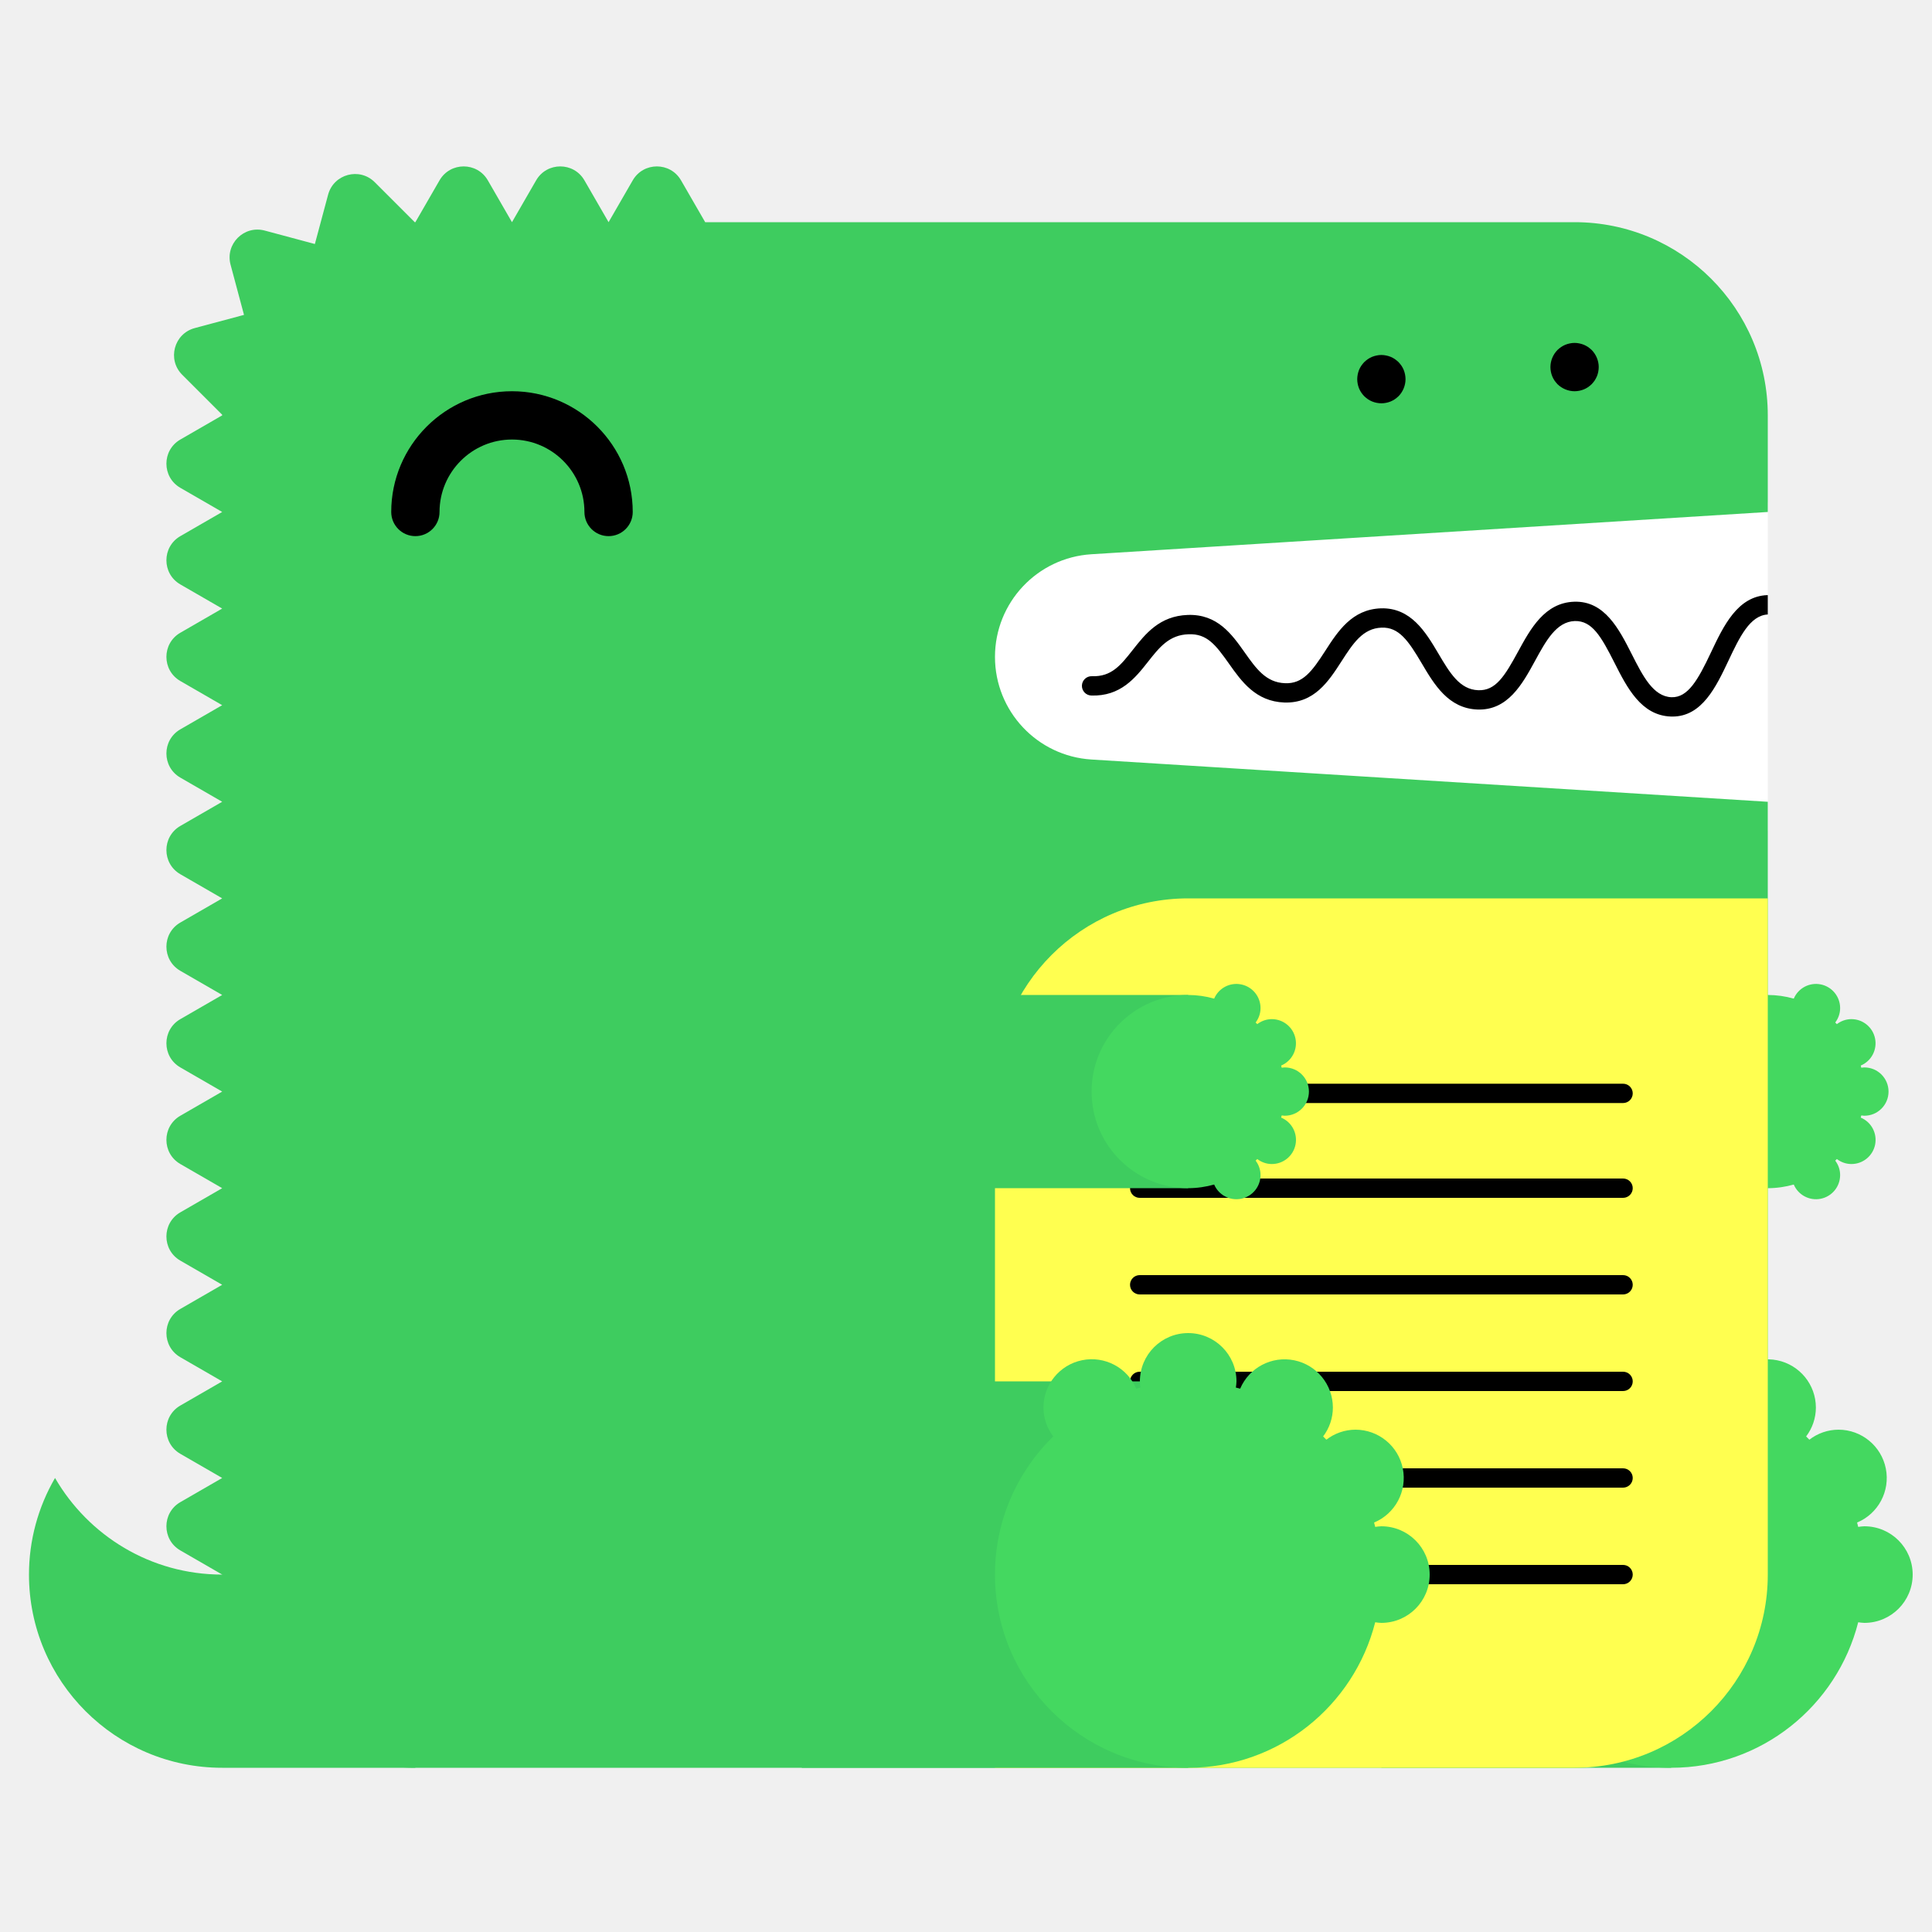
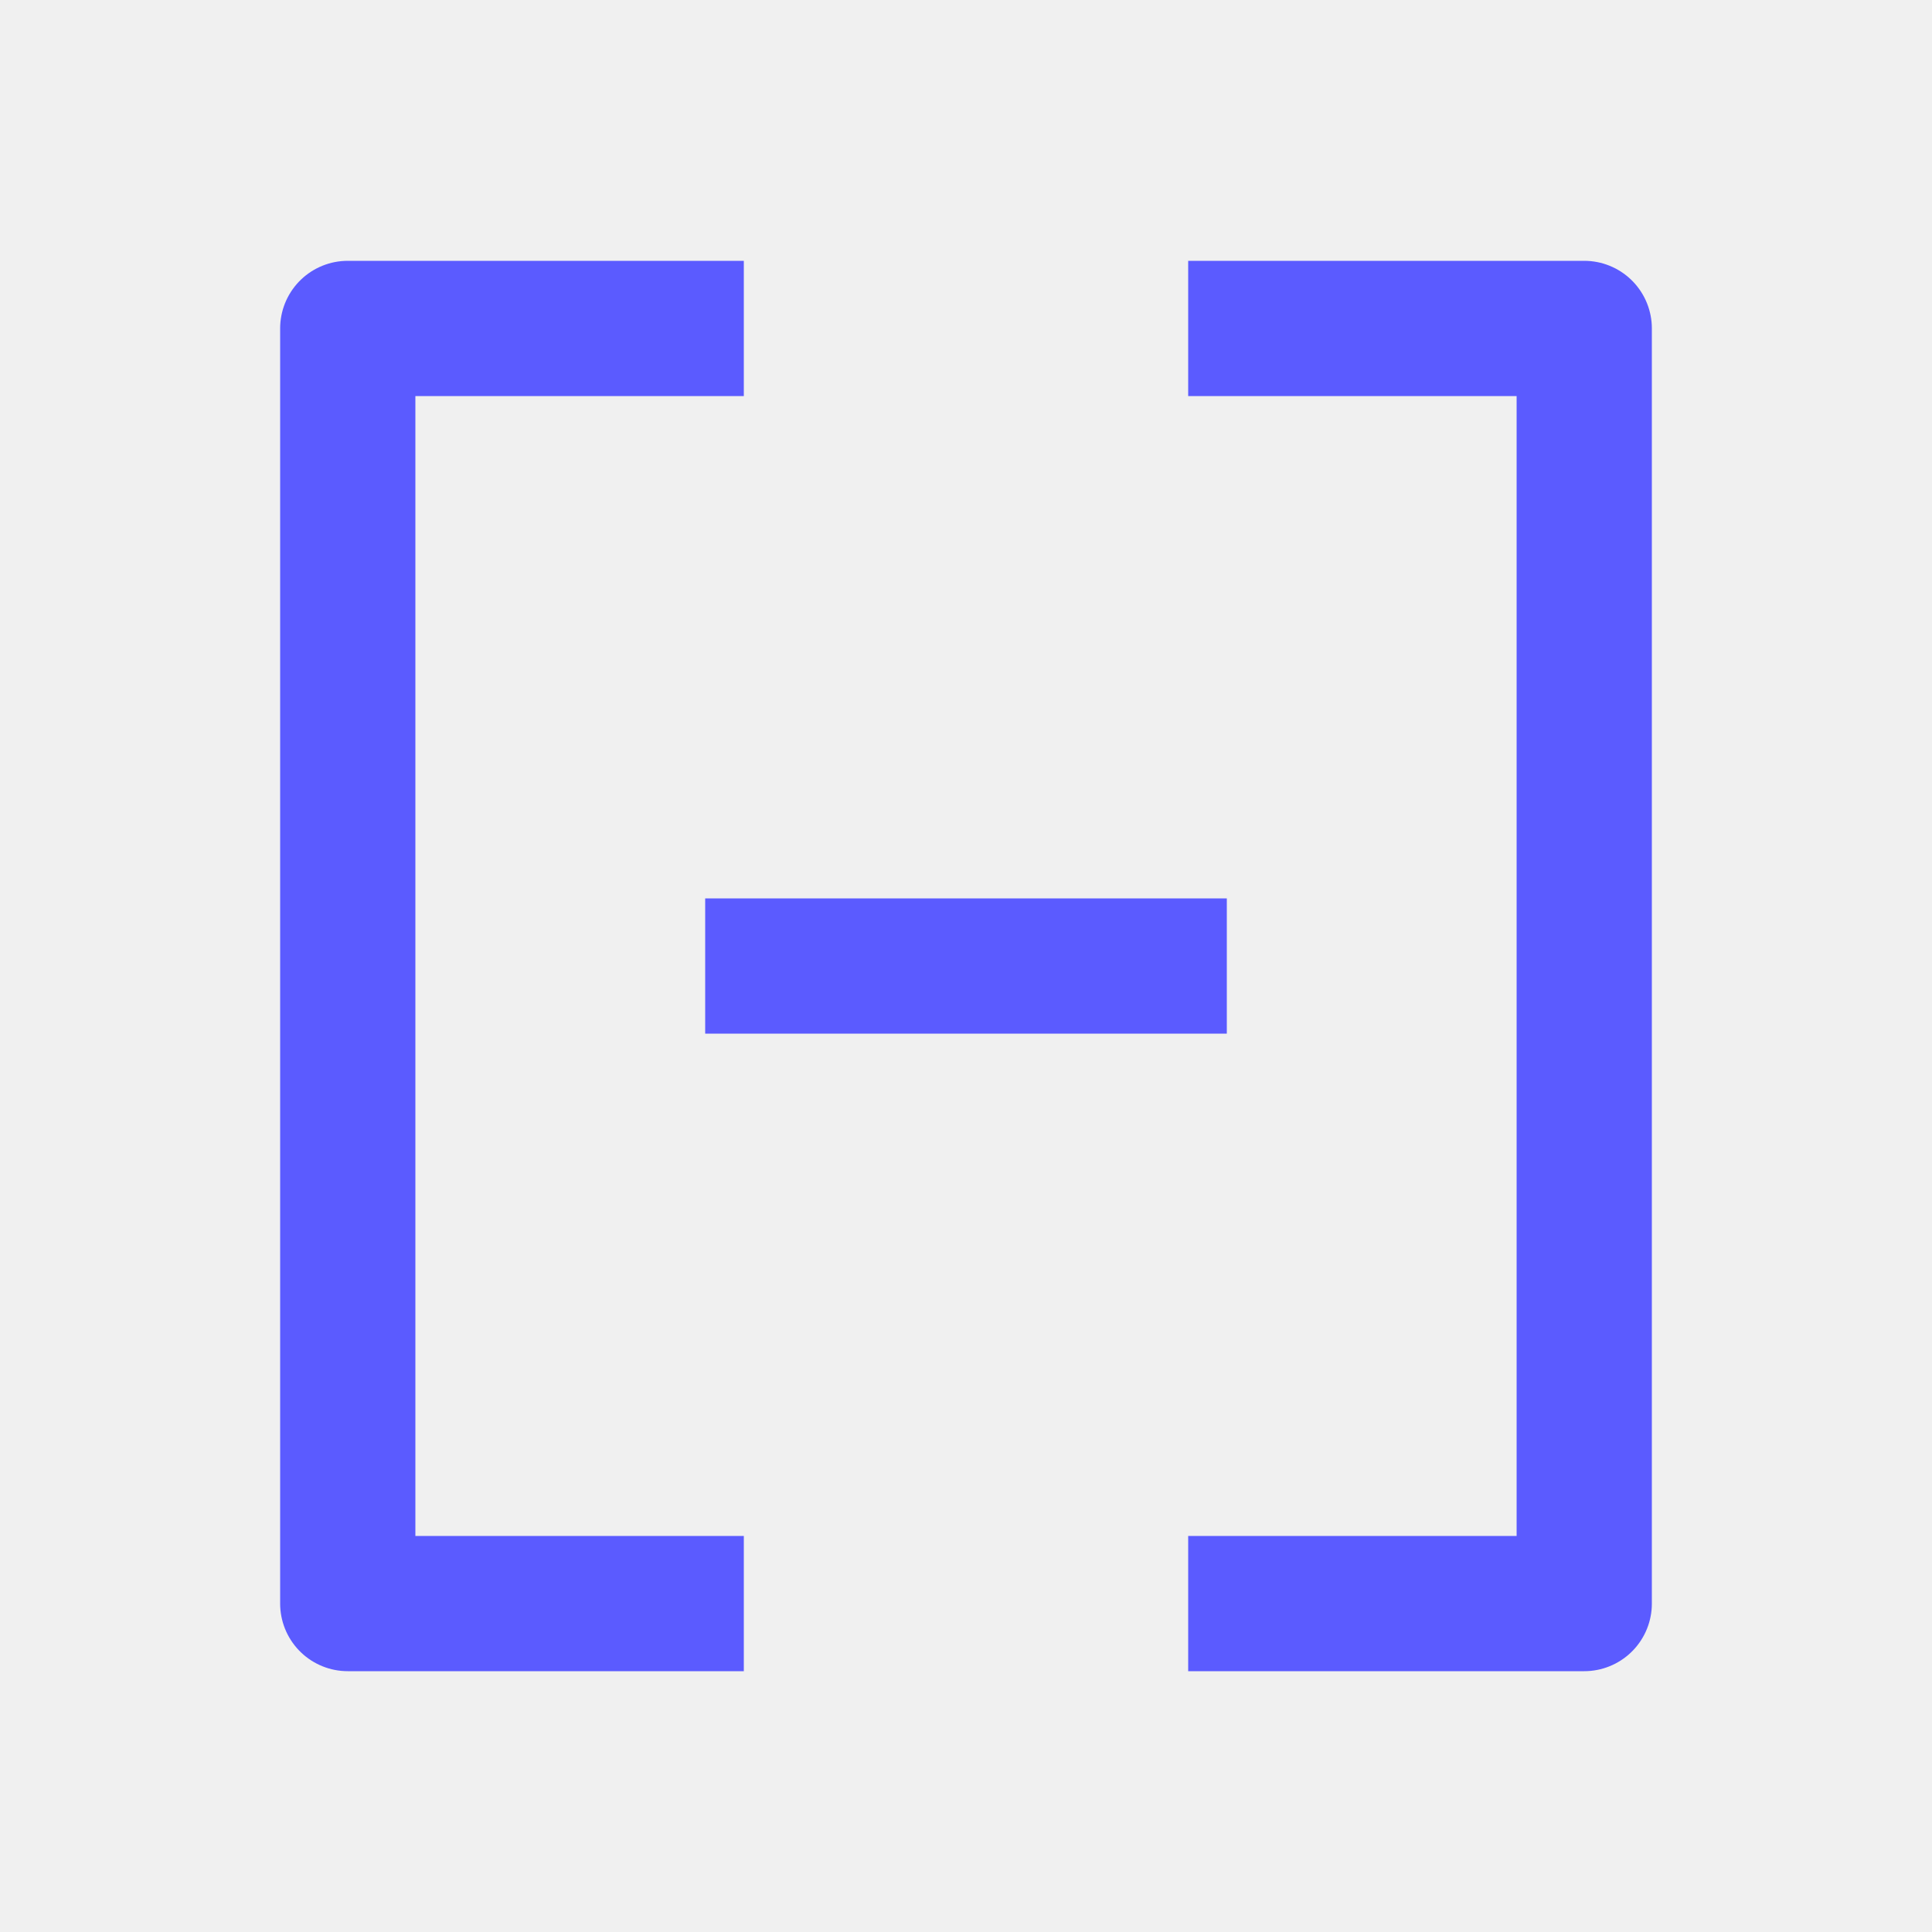
- <svg xmlns="http://www.w3.org/2000/svg" width="200" height="200" viewBox="0 0 200 200">
-   <g fill="none" fill-rule="evenodd">
-     <path fill="#FFF" d="M99 52h84v34H99z" />
-     <path d="M23 163c-7.398 0-13.843-4.027-17.303-10A19.886 19.886 0 0 0 3 163c0 11.046 8.954 20 20 20h20v-20H23z" fill="#3ECC5F" />
-     <path d="M112.98 57.376L183 53V43c0-11.046-8.954-20-20-20H73l-2.5-4.33c-1.112-1.925-3.889-1.925-5 0L63 23l-2.5-4.33c-1.111-1.925-3.889-1.925-5 0L53 23l-2.5-4.33c-1.111-1.925-3.889-1.925-5 0L43 23c-.022 0-.042.003-.065.003l-4.142-4.141c-1.57-1.571-4.252-.853-4.828 1.294l-1.369 5.104-5.192-1.392c-2.148-.575-4.111 1.389-3.535 3.536l1.39 5.193-5.102 1.367c-2.148.576-2.867 3.259-1.296 4.83l4.142 4.142c0 .021-.003.042-.003.064l-4.33 2.5c-1.925 1.111-1.925 3.889 0 5L23 53l-4.33 2.5c-1.925 1.111-1.925 3.889 0 5L23 63l-4.33 2.5c-1.925 1.111-1.925 3.889 0 5L23 73l-4.33 2.5c-1.925 1.111-1.925 3.889 0 5L23 83l-4.33 2.5c-1.925 1.111-1.925 3.889 0 5L23 93l-4.33 2.5c-1.925 1.111-1.925 3.889 0 5L23 103l-4.33 2.5c-1.925 1.111-1.925 3.889 0 5L23 113l-4.33 2.5c-1.925 1.111-1.925 3.889 0 5L23 123l-4.33 2.5c-1.925 1.111-1.925 3.889 0 5L23 133l-4.33 2.5c-1.925 1.111-1.925 3.889 0 5L23 143l-4.33 2.5c-1.925 1.111-1.925 3.889 0 5L23 153l-4.33 2.5c-1.925 1.111-1.925 3.889 0 5L23 163c0 11.046 8.954 20 20 20h120c11.046 0 20-8.954 20-20V83l-70.02-4.376A10.645 10.645 0 0 1 103 68c0-5.621 4.37-10.273 9.98-10.624" fill="#3ECC5F" />
-     <path fill="#3ECC5F" d="M143 183h30v-40h-30z" />
-     <path d="M193 158c-.219 0-.428.037-.639.064-.038-.15-.074-.301-.116-.451A5 5 0 0 0 190.32 148a4.96 4.96 0 0 0-3.016 1.036 26.531 26.531 0 0 0-.335-.336 4.955 4.955 0 0 0 1.011-2.987 5 5 0 0 0-9.599-1.959c-.148-.042-.297-.077-.445-.115.027-.211.064-.42.064-.639a5 5 0 0 0-5-5 5 5 0 0 0-5 5c0 .219.037.428.064.639-.148.038-.297.073-.445.115a4.998 4.998 0 0 0-9.599 1.959c0 1.125.384 2.151 1.011 2.987-3.717 3.632-6.031 8.693-6.031 14.3 0 11.046 8.954 20 20 20 9.339 0 17.16-6.41 19.361-15.064.211.027.42.064.639.064a5 5 0 0 0 5-5 5 5 0 0 0-5-5" fill="#44D860" />
-     <path fill="#3ECC5F" d="M153 123h30v-20h-30z" />
-     <path d="M193 115.5a2.5 2.5 0 1 0 0-5c-.109 0-.214.019-.319.032-.02-.075-.037-.15-.058-.225a2.501 2.501 0 0 0-.963-4.807c-.569 0-1.088.197-1.508.518a6.653 6.653 0 0 0-.168-.168c.314-.417.506-.931.506-1.494a2.5 2.5 0 0 0-4.8-.979A9.987 9.987 0 0 0 183 103c-5.522 0-10 4.478-10 10s4.478 10 10 10c.934 0 1.833-.138 2.69-.377a2.5 2.5 0 0 0 4.8-.979c0-.563-.192-1.077-.506-1.494.057-.055.113-.111.168-.168.42.321.939.518 1.508.518a2.5 2.5 0 0 0 .963-4.807c.021-.074.038-.15.058-.225.105.013.21.032.319.032" fill="#44D860" />
-     <path d="M63 55.5a2.5 2.5 0 0 1-2.5-2.5c0-4.136-3.364-7.5-7.5-7.5s-7.5 3.364-7.5 7.5a2.5 2.5 0 1 1-5 0c0-6.893 5.607-12.5 12.5-12.5S65.5 46.107 65.5 53a2.5 2.5 0 0 1-2.5 2.5" fill="#000" />
-     <path d="M103 183h60c11.046 0 20-8.954 20-20V93h-60c-11.046 0-20 8.954-20 20v70z" fill="#FFFF50" />
-     <path d="M168.02 124h-50.04a1 1 0 1 1 0-2h50.04a1 1 0 1 1 0 2m0 20h-50.04a1 1 0 1 1 0-2h50.04a1 1 0 1 1 0 2m0 20h-50.04a1 1 0 1 1 0-2h50.04a1 1 0 1 1 0 2m0-49.814h-50.04a1 1 0 1 1 0-2h50.04a1 1 0 1 1 0 2m0 19.814h-50.04a1 1 0 1 1 0-2h50.04a1 1 0 1 1 0 2m0 20h-50.04a1 1 0 1 1 0-2h50.04a1 1 0 1 1 0 2M183 61.611c-.012 0-.022-.006-.034-.005-3.09.105-4.552 3.196-5.842 5.923-1.346 2.85-2.387 4.703-4.093 4.647-1.889-.068-2.969-2.202-4.113-4.46-1.314-2.594-2.814-5.536-5.963-5.426-3.046.104-4.513 2.794-5.807 5.167-1.377 2.528-2.314 4.065-4.121 3.994-1.927-.07-2.951-1.805-4.136-3.813-1.321-2.236-2.848-4.75-5.936-4.664-2.994.103-4.465 2.385-5.763 4.4-1.373 2.13-2.335 3.428-4.165 3.351-1.973-.07-2.992-1.51-4.171-3.177-1.324-1.873-2.816-3.993-5.895-3.89-2.928.1-4.399 1.97-5.696 3.618-1.232 1.564-2.194 2.802-4.229 2.724a1 1 0 0 0-.072 2c3.017.101 4.545-1.8 5.872-3.487 1.177-1.496 2.193-2.787 4.193-2.855 1.926-.082 2.829 1.115 4.195 3.045 1.297 1.834 2.769 3.914 5.731 4.021 3.103.104 4.596-2.215 5.918-4.267 1.182-1.834 2.202-3.417 4.15-3.484 1.793-.067 2.769 1.35 4.145 3.681 1.297 2.197 2.766 4.686 5.787 4.796 3.125.108 4.634-2.62 5.949-5.035 1.139-2.088 2.214-4.06 4.119-4.126 1.793-.042 2.728 1.595 4.111 4.33 1.292 2.553 2.757 5.445 5.825 5.556l.169.003c3.064 0 4.518-3.075 5.805-5.794 1.139-2.41 2.217-4.68 4.067-4.773v-2z" fill="#000" />
-     <path fill="#3ECC5F" d="M83 183h40v-40H83z" />
-     <path d="M143 158c-.219 0-.428.037-.639.064-.038-.15-.074-.301-.116-.451A5 5 0 0 0 140.32 148a4.96 4.96 0 0 0-3.016 1.036 26.531 26.531 0 0 0-.335-.336 4.955 4.955 0 0 0 1.011-2.987 5 5 0 0 0-9.599-1.959c-.148-.042-.297-.077-.445-.115.027-.211.064-.42.064-.639a5 5 0 0 0-5-5 5 5 0 0 0-5 5c0 .219.037.428.064.639-.148.038-.297.073-.445.115a4.998 4.998 0 0 0-9.599 1.959c0 1.125.384 2.151 1.011 2.987-3.717 3.632-6.031 8.693-6.031 14.3 0 11.046 8.954 20 20 20 9.339 0 17.16-6.41 19.361-15.064.211.027.42.064.639.064a5 5 0 0 0 5-5 5 5 0 0 0-5-5" fill="#44D860" />
-     <path fill="#3ECC5F" d="M83 123h40v-20H83z" />
-     <path d="M133 115.5a2.5 2.5 0 1 0 0-5c-.109 0-.214.019-.319.032-.02-.075-.037-.15-.058-.225a2.501 2.501 0 0 0-.963-4.807c-.569 0-1.088.197-1.508.518a6.653 6.653 0 0 0-.168-.168c.314-.417.506-.931.506-1.494a2.5 2.5 0 0 0-4.8-.979A9.987 9.987 0 0 0 123 103c-5.522 0-10 4.478-10 10s4.478 10 10 10c.934 0 1.833-.138 2.69-.377a2.5 2.5 0 0 0 4.8-.979c0-.563-.192-1.077-.506-1.494.057-.055.113-.111.168-.168.42.321.939.518 1.508.518a2.5 2.5 0 0 0 .963-4.807c.021-.074.038-.15.058-.225.105.013.21.032.319.032" fill="#44D860" />
-     <path d="M143 41.75c-.16 0-.33-.02-.49-.05a2.52 2.52 0 0 1-.47-.14c-.15-.06-.29-.14-.431-.23-.13-.09-.259-.2-.38-.31-.109-.12-.219-.24-.309-.38s-.17-.28-.231-.43a2.619 2.619 0 0 1-.189-.96c0-.16.02-.33.05-.49.03-.16.08-.31.139-.47.061-.15.141-.29.231-.43.09-.13.2-.26.309-.38.121-.11.25-.22.38-.31.141-.09.281-.17.431-.23.149-.06.31-.11.47-.14.32-.07.65-.07.98 0 .159.03.32.08.47.14.149.06.29.14.43.23.13.09.259.2.38.31.11.12.22.25.31.38.09.14.17.28.23.43.06.16.11.31.14.47.029.16.05.33.05.49 0 .66-.271 1.31-.73 1.77-.121.11-.25.22-.38.31-.14.09-.281.17-.43.23a2.565 2.565 0 0 1-.96.19m20-1.25c-.66 0-1.3-.27-1.771-.73a3.802 3.802 0 0 1-.309-.38c-.09-.14-.17-.28-.231-.43a2.619 2.619 0 0 1-.189-.96c0-.66.27-1.3.729-1.77.121-.11.25-.22.38-.31.141-.09.281-.17.431-.23.149-.06.31-.11.47-.14.32-.07.66-.07.98 0 .159.03.32.08.47.14.149.06.29.14.43.23.13.09.259.2.38.31.459.47.73 1.11.73 1.77 0 .16-.021.33-.05.49-.03.16-.08.32-.14.47-.07.15-.14.29-.23.43-.09.13-.2.26-.31.38-.121.11-.25.22-.38.31-.14.09-.281.17-.43.23a2.565 2.565 0 0 1-.96.19" fill="#000" />
+ <svg xmlns="http://www.w3.org/2000/svg" viewBox="0 0 200 200" role="img" aria-label="esque">
+   <g fill="none" stroke="#5B5BFF" stroke-width="14" stroke-linecap="square" stroke-linejoin="round">
+     <path d="M70 34 L36 34 L36 166 L70 166" />
+     <path d="M130 34 L164 34 L164 166 L130 166" />
+     <line x1="80" y1="100" x2="120" y2="100" />
  </g>
</svg>
